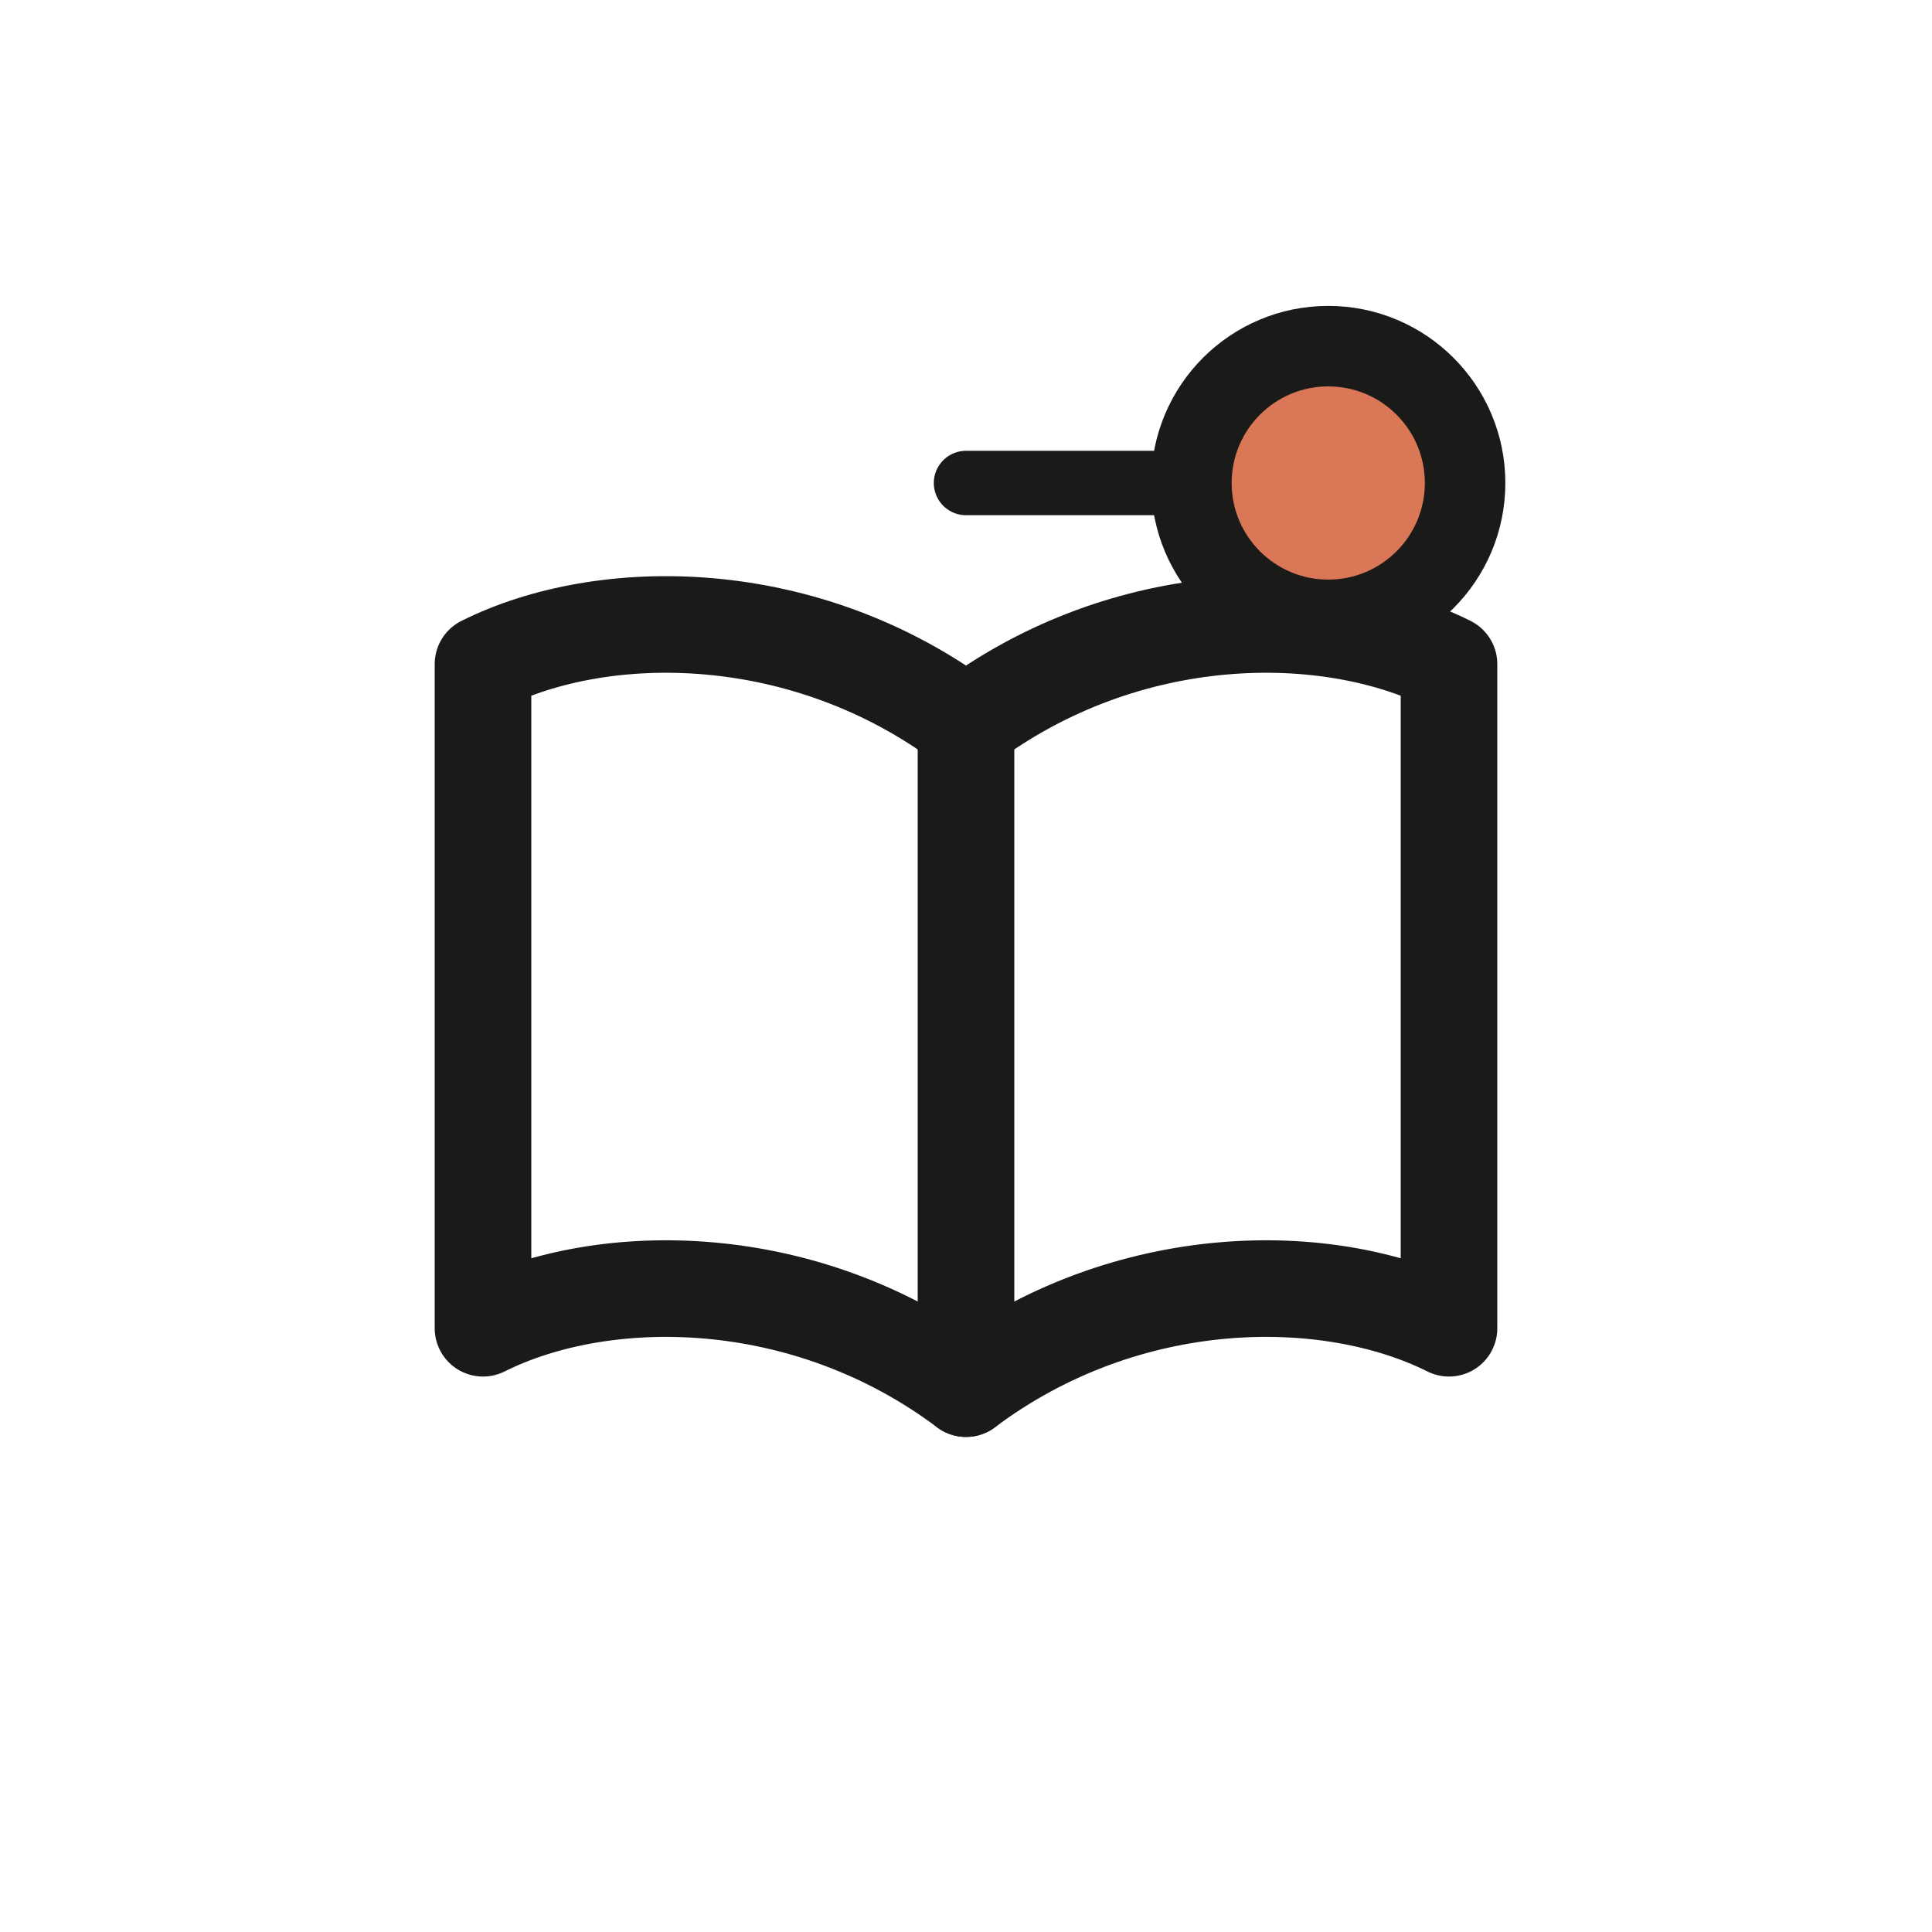
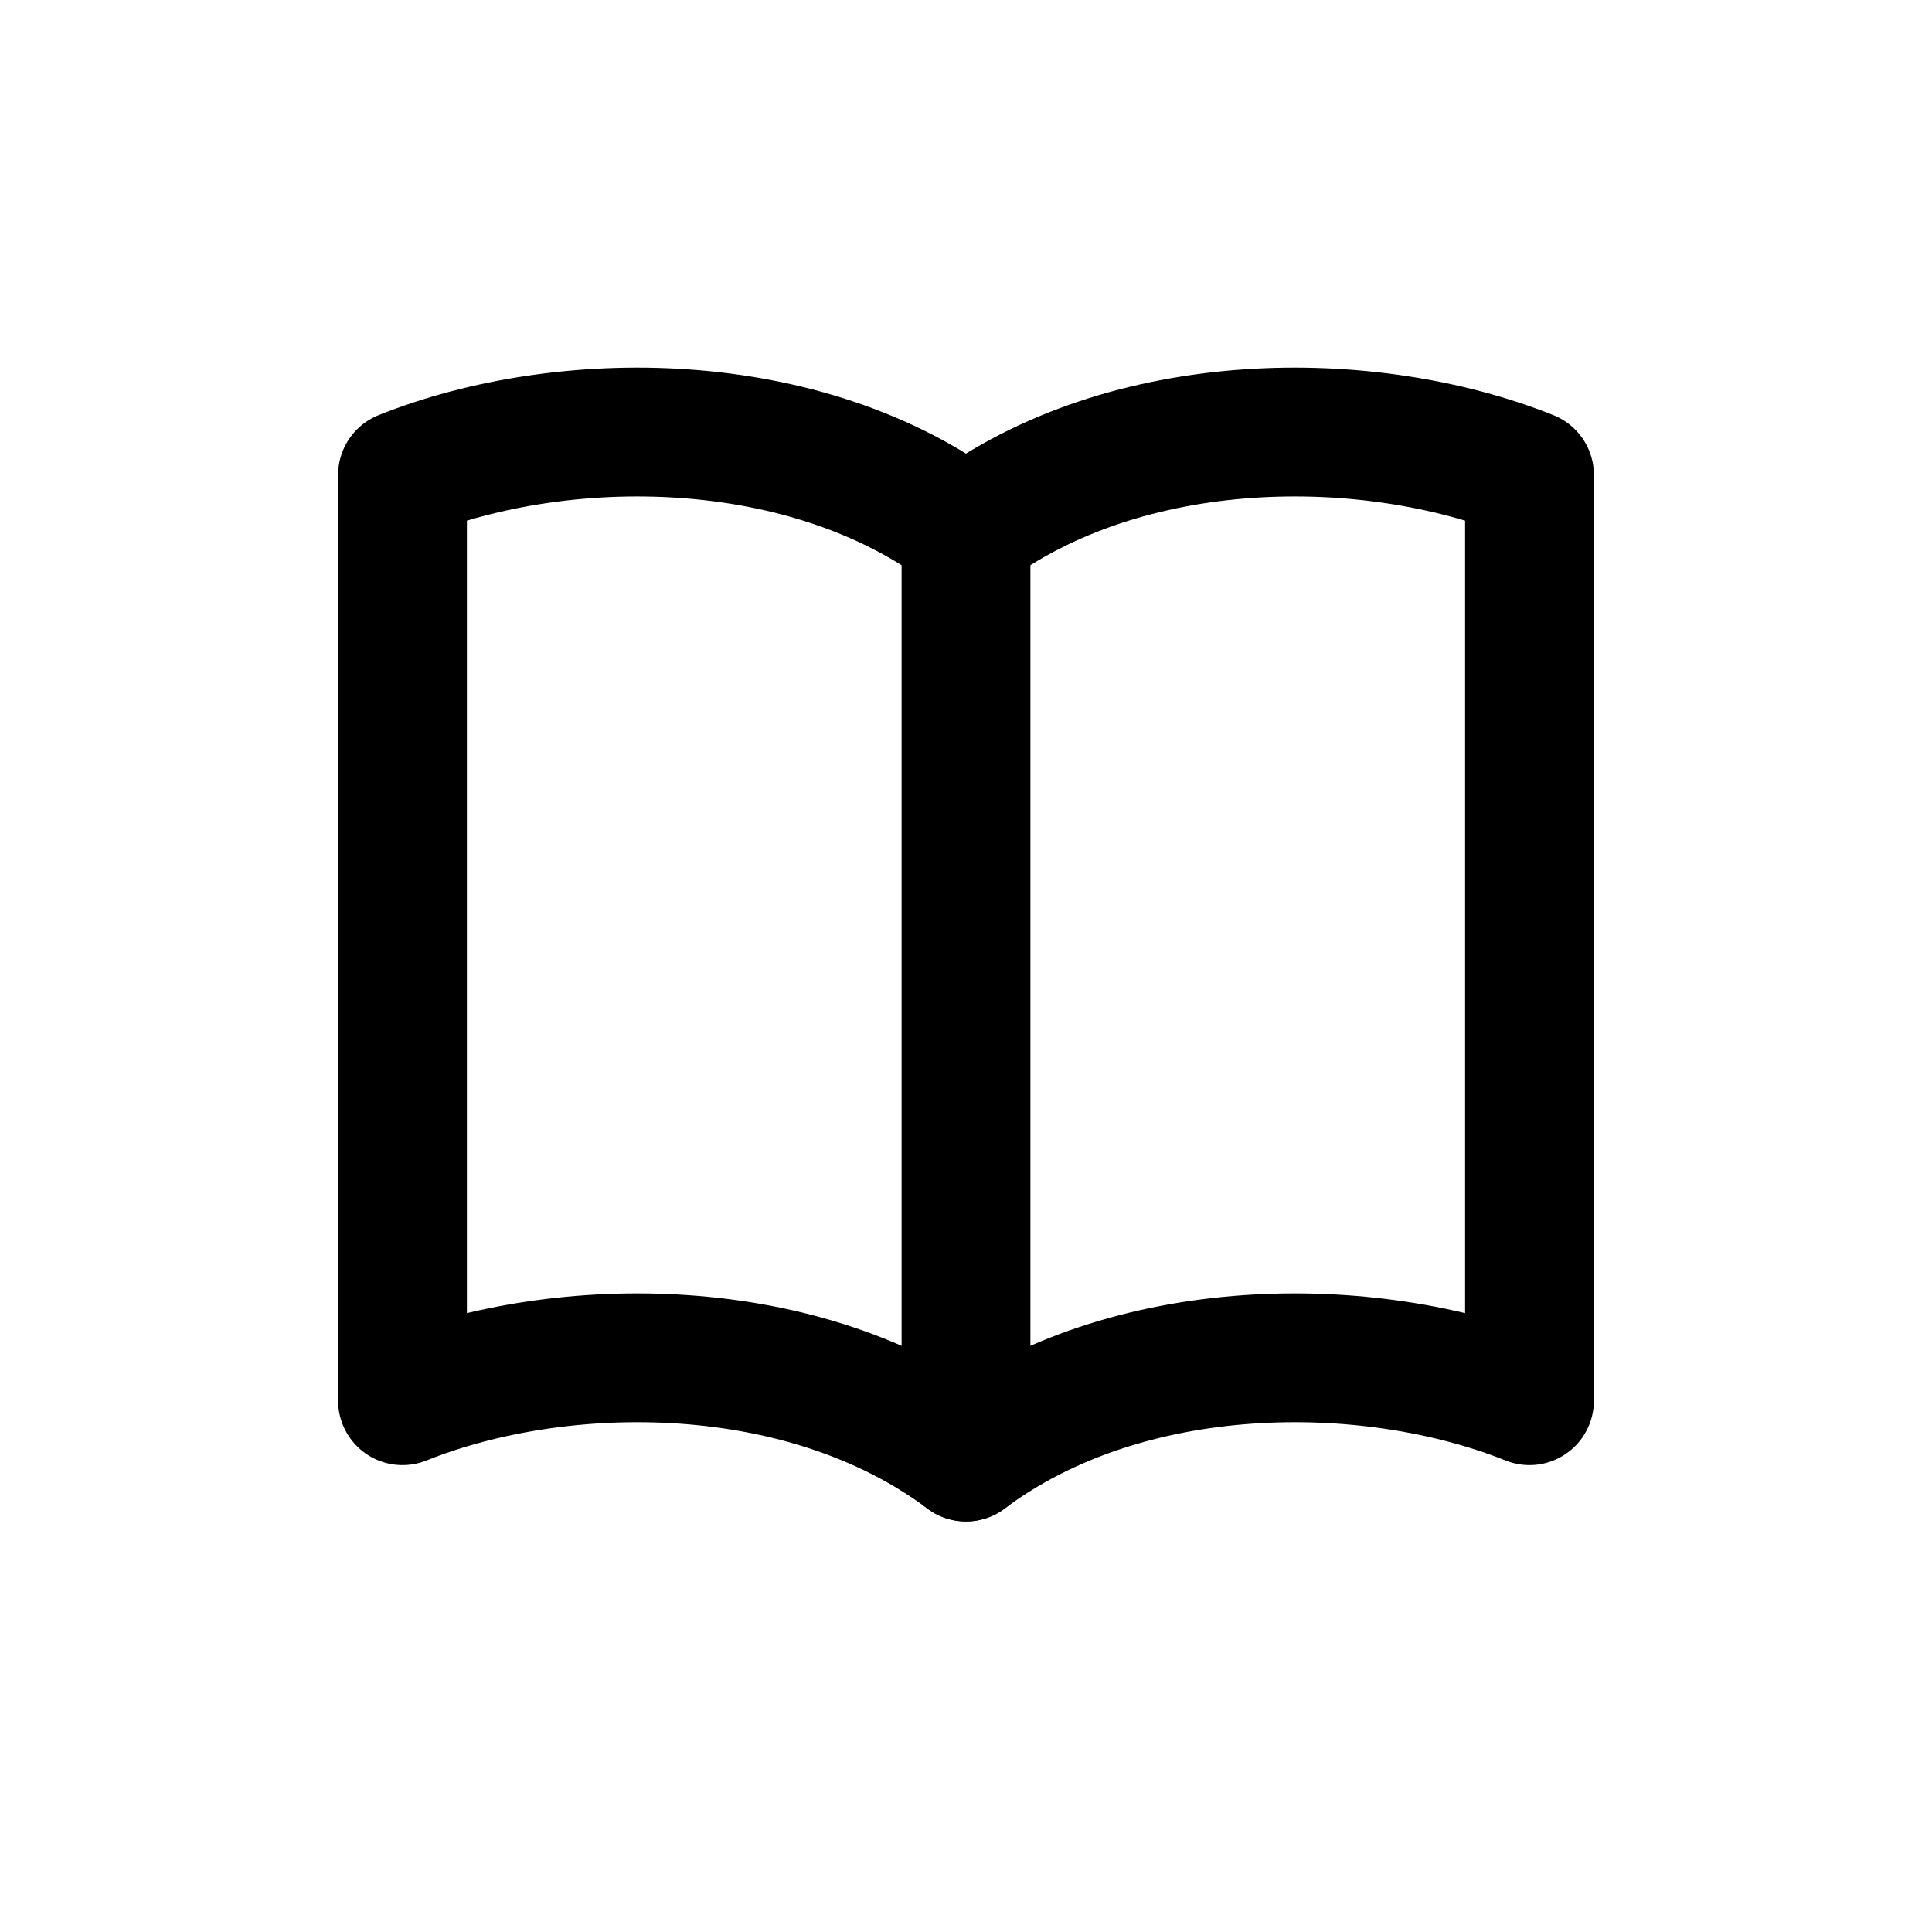
- <svg xmlns="http://www.w3.org/2000/svg" viewBox="0 0 48 48">
-   <g fill="none" stroke="#1A1A19" stroke-width="2.4" stroke-linecap="round" stroke-linejoin="round">
-     <path d="M24 18c-4-3-9-3-12-1.5V33c3-1.5 8-1.5 12 1.5 4-3 9-3 12-1.5V16.5C33 15 28 15 24 18Z" />
-     <path d="M24 18v16.5" />
-   </g>
-   <circle cx="33" cy="12" r="3.4" fill="#D97757" stroke="#1A1A19" stroke-width="2" />
-   <path d="M29 12h-5" stroke="#1A1A19" stroke-width="1.6" stroke-linecap="round" />
+ <svg xmlns="http://www.w3.org/2000/svg" viewBox="0 0 24 24" fill="none" stroke="#000" stroke-width="1.6" stroke-linecap="round" stroke-linejoin="round">
+   <path d="M12 6.6C10 5.1 7 5.1 5 5.9v11.5c2-.8 5-.8 7 .7 2-1.5 5-1.5 7-.7V5.9c-2-.8-5-.8-7 .7Z" />
+   <path d="M12 6.6v11.5" />
</svg>
